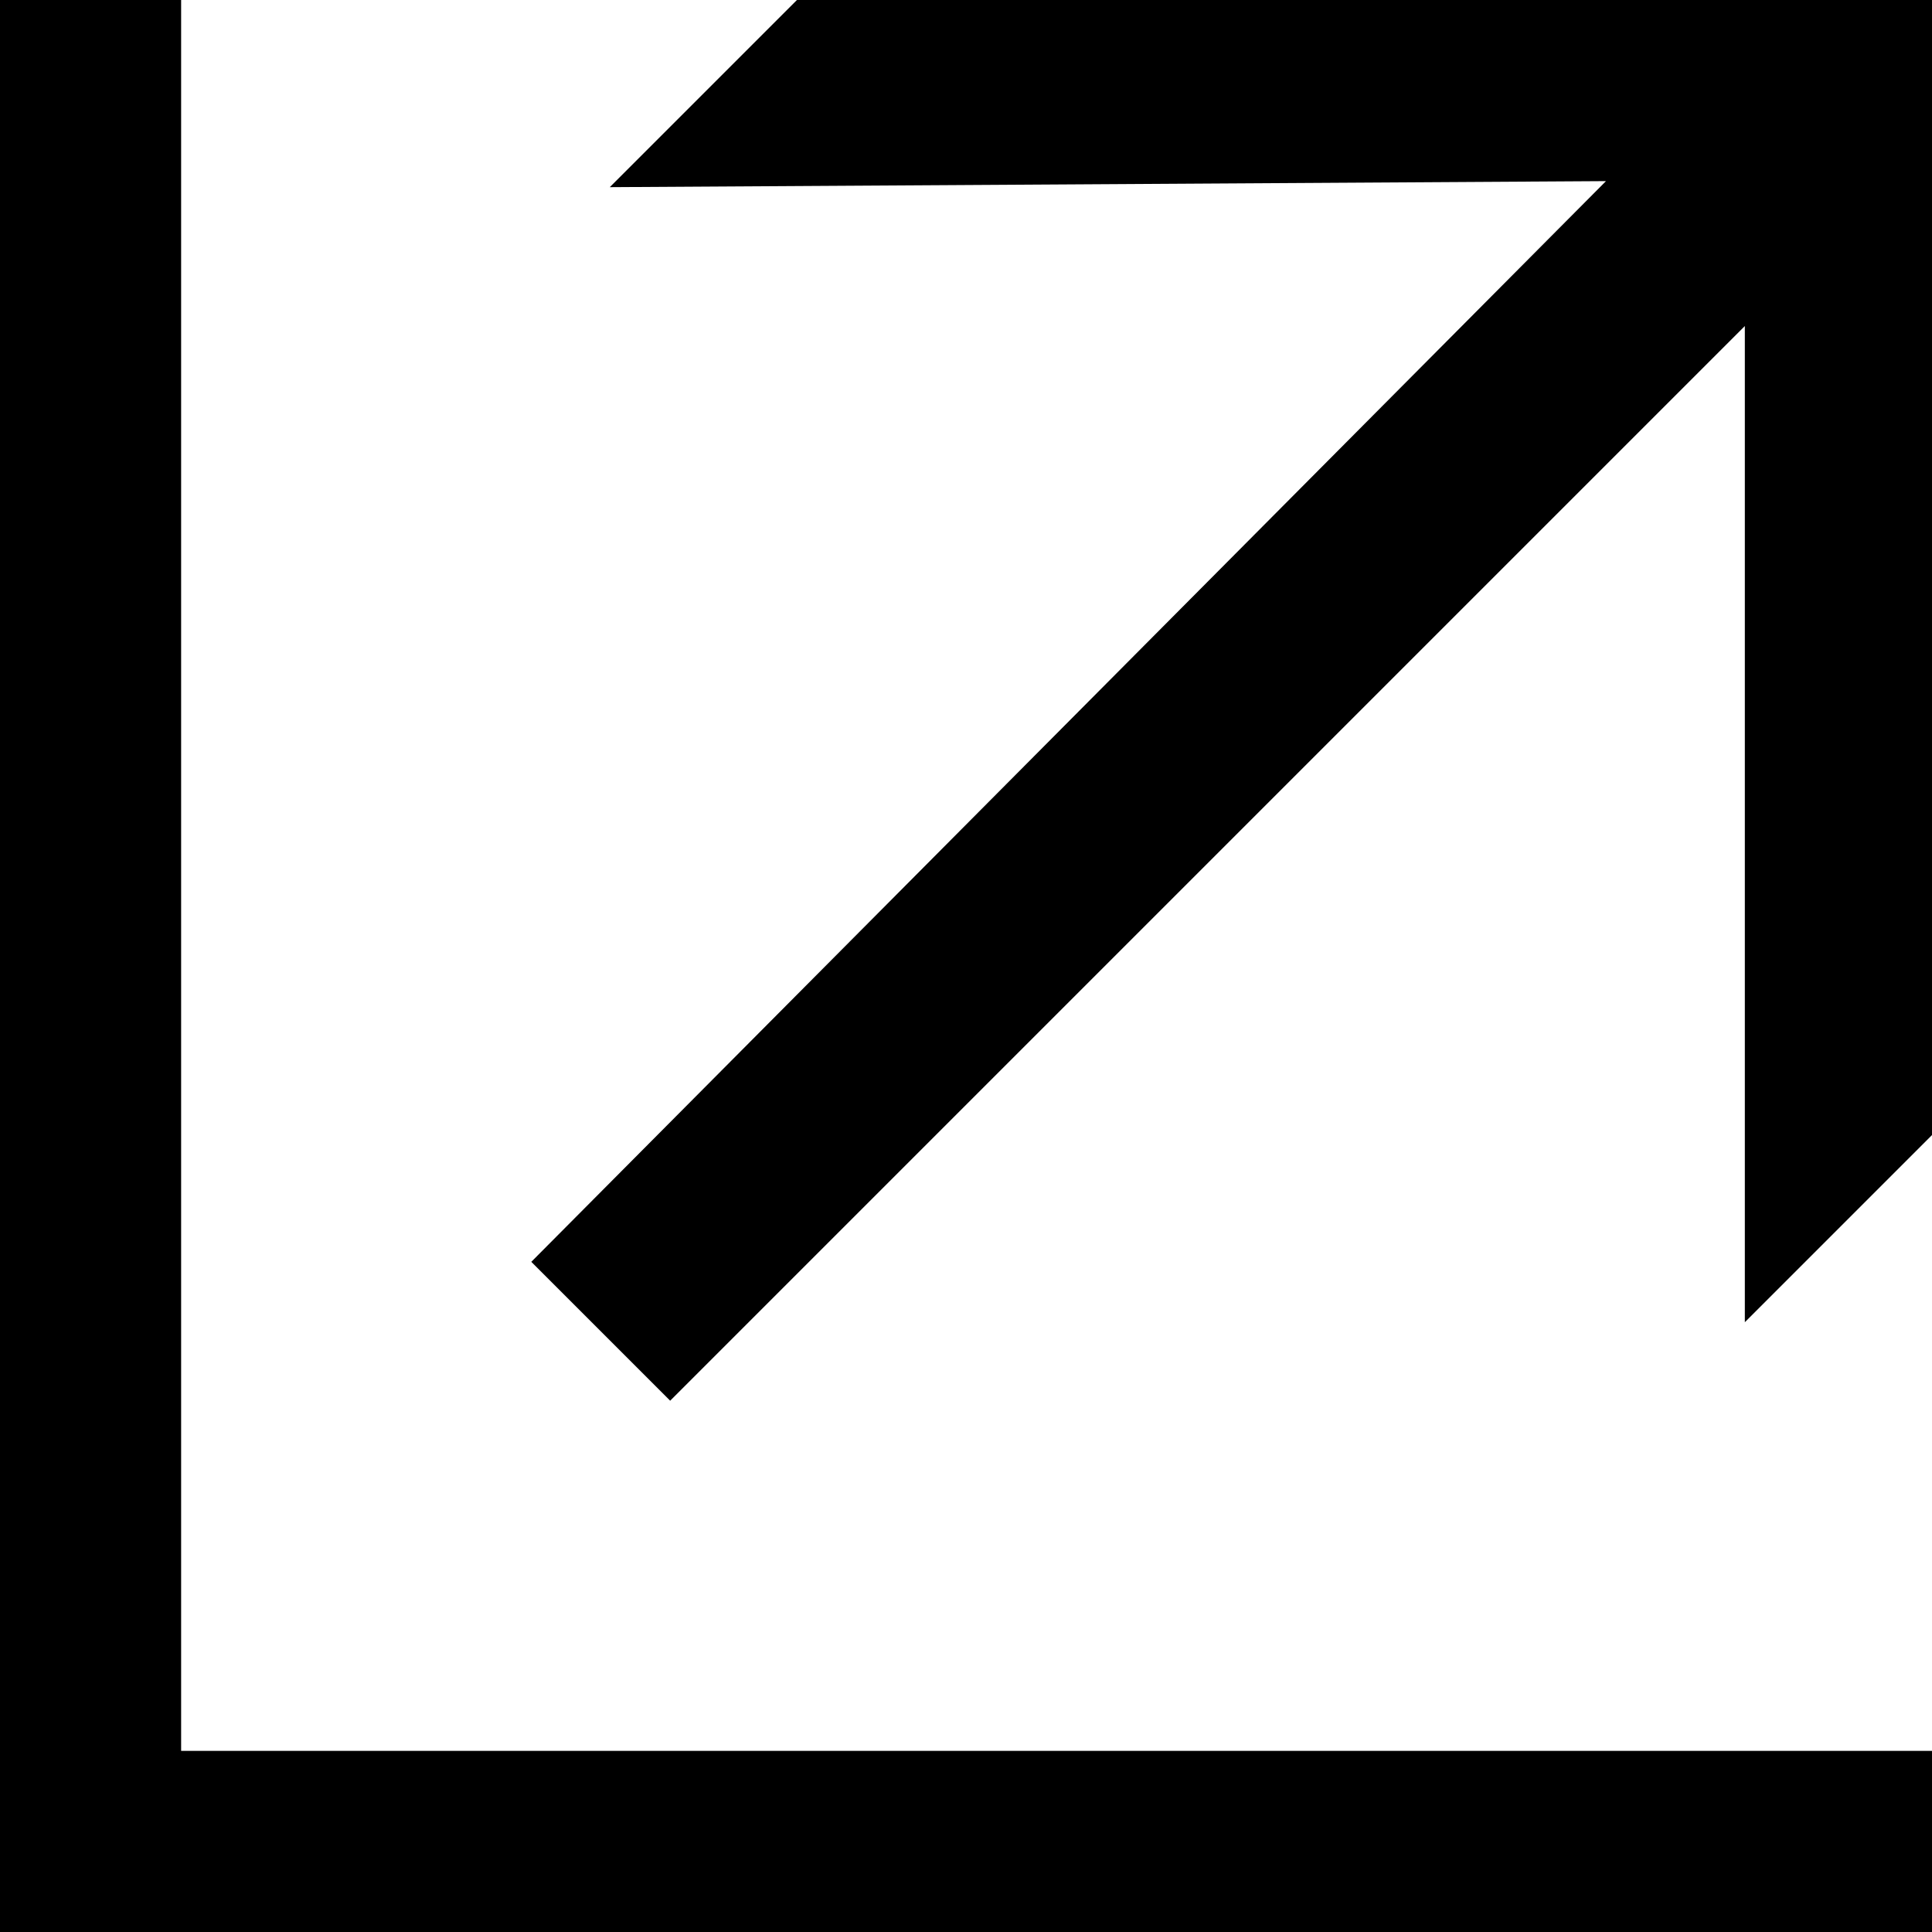
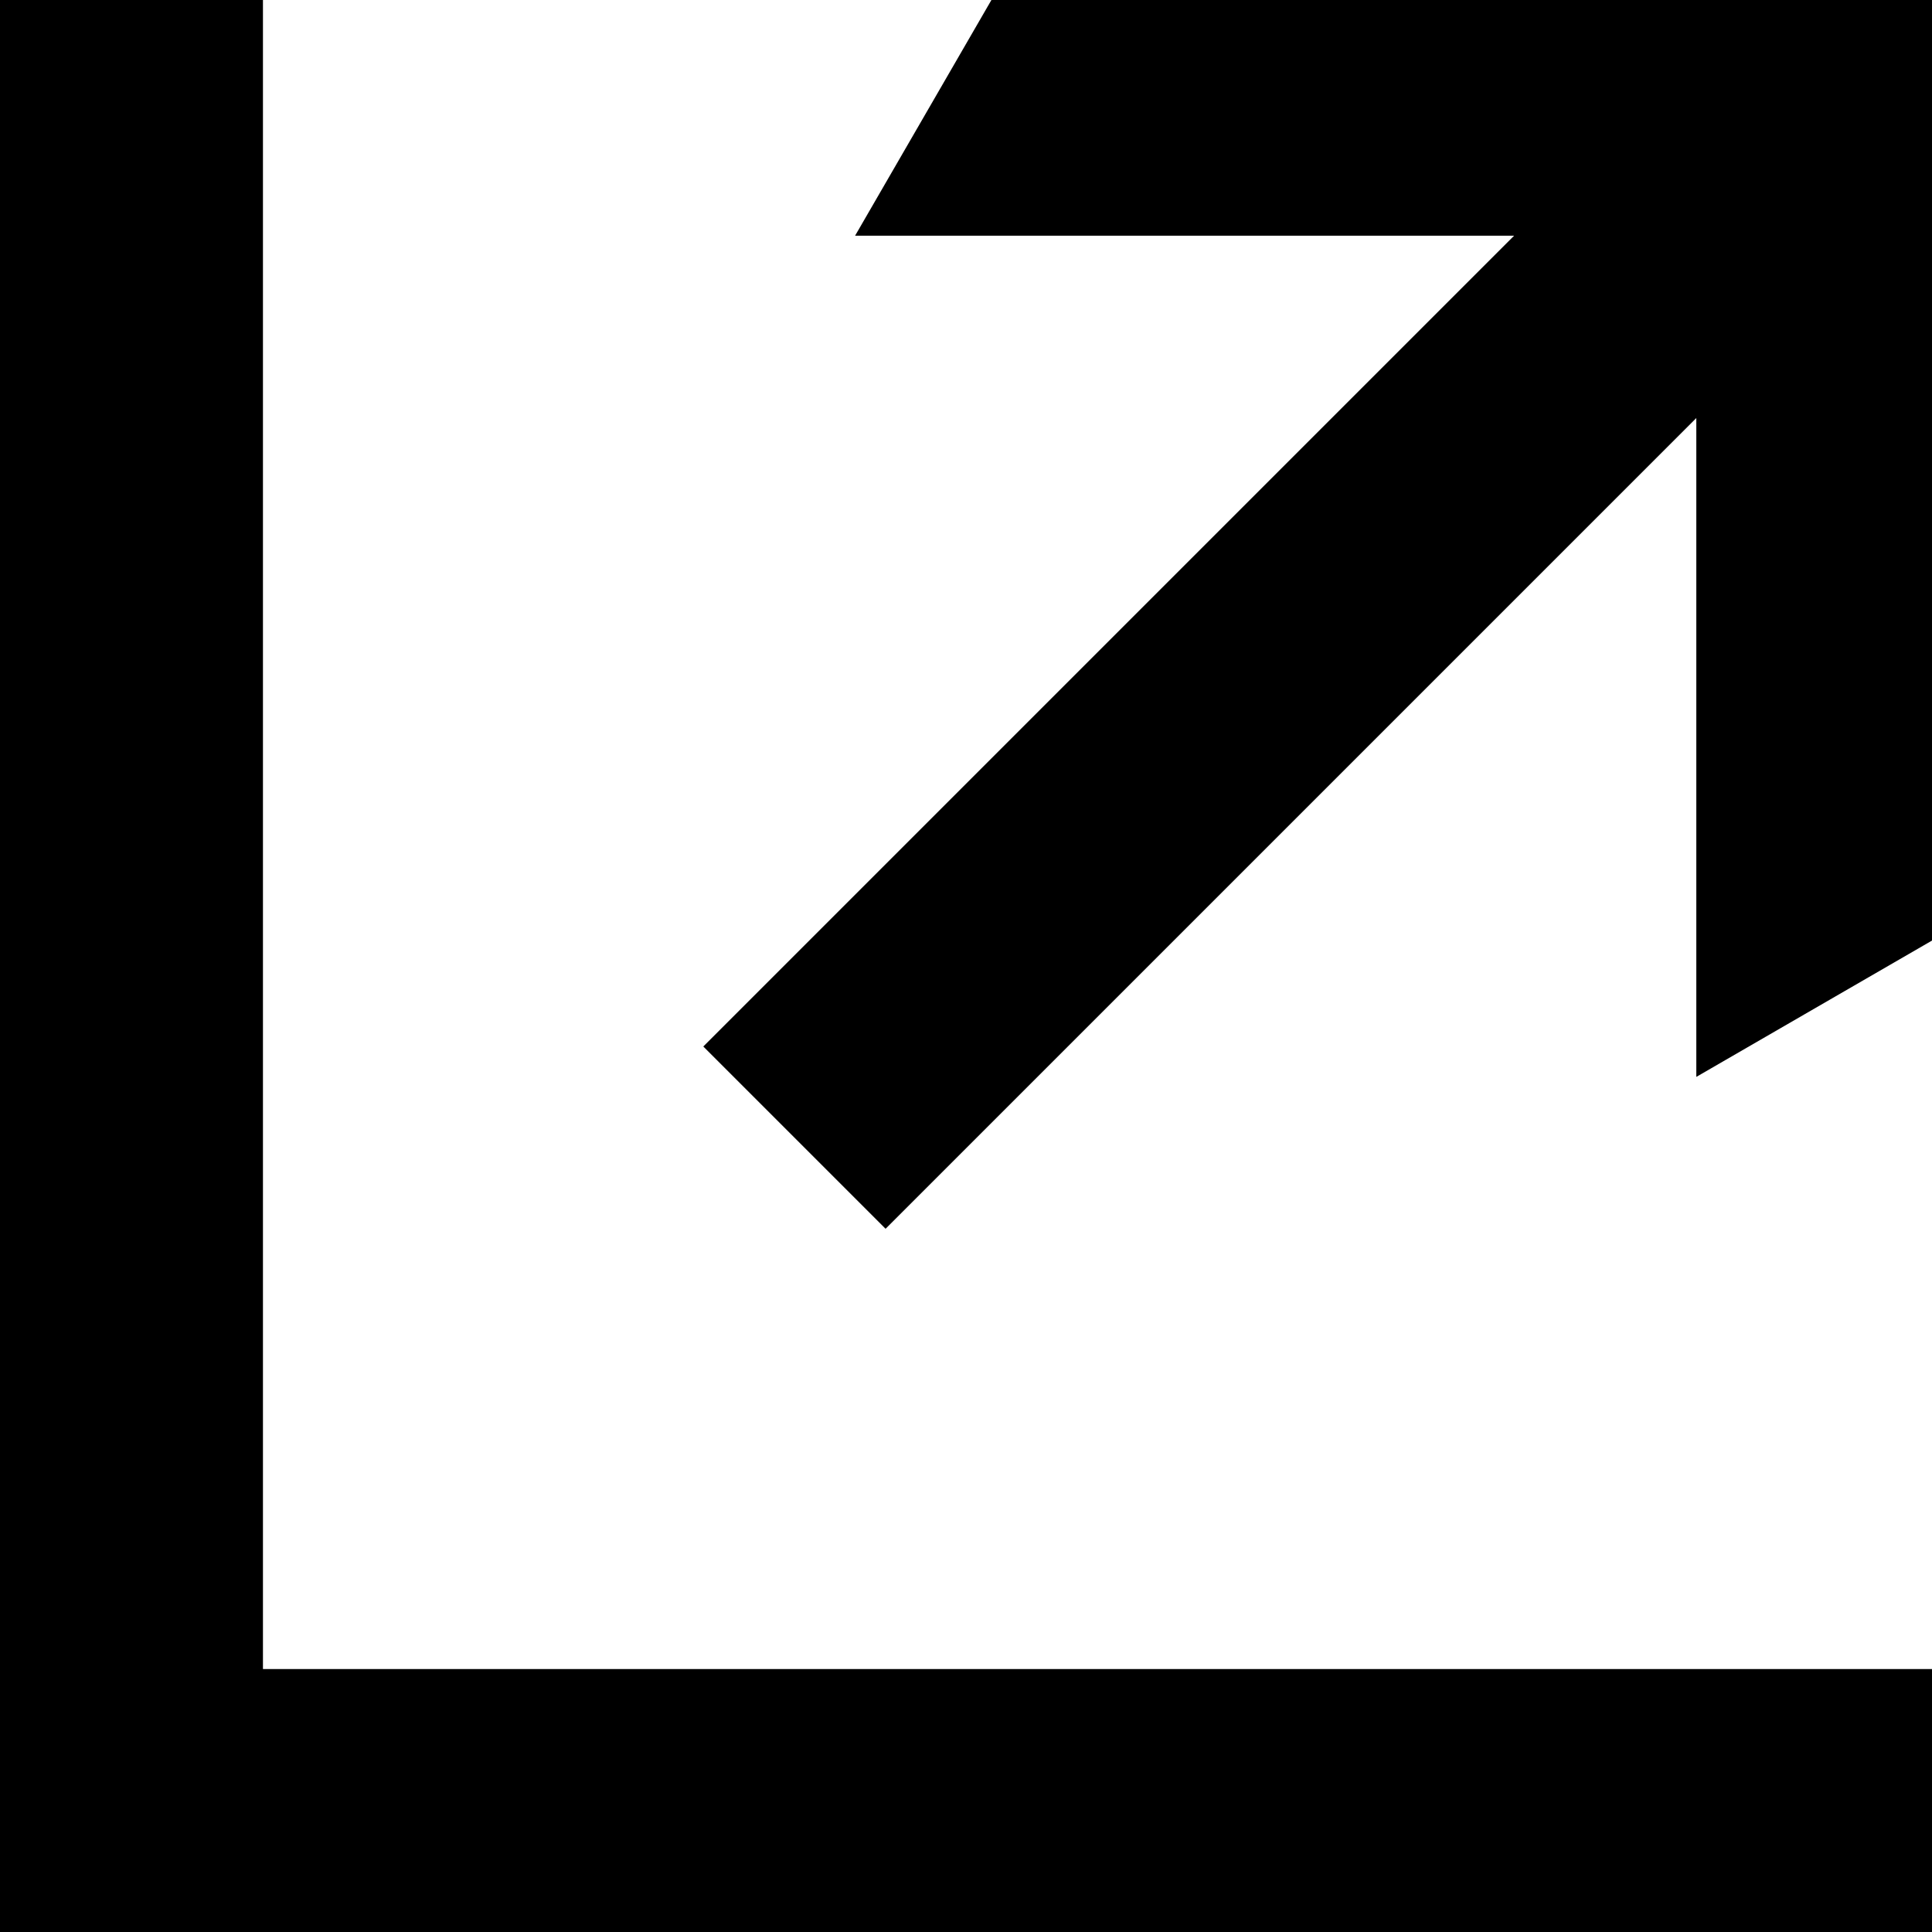
- <svg xmlns="http://www.w3.org/2000/svg" version="1.1" id="Layer_1" x="0px" y="0px" viewBox="0 0 32 32" enable-background="new 0 0 32 32" xml:space="preserve">
+ <svg xmlns="http://www.w3.org/2000/svg" version="1.1" id="Layer_1" x="0px" y="0px" viewBox="1176.4 0 1417.3 1417.3" enable-background="new 1176.4 0 1417.3 1417.3" xml:space="preserve">
  <g>
-     <path d="M28.9,21.9V5.4L11.1,23.2l-2.3-2.3L26.6,3L10.1,3.1L13.2,0H32v18.8L28.9,21.9z" />
+     <path d="M2274.5,172.9h-470.8L1903.7,0h690v690l-172.9,100V279.2v-106L2274.5,172.9z" />
  </g>
  <g>
-     <polygon points="32,32 0,32 0,0 3,0 3,29 32,29  " />
+     <polygon points="2593.7,1417.3 1176.4,1417.3 1176.4,0 1369.3,0 1369.3,1224.4 2593.7,1224.4  " />
  </g>
+   <rect x="1599" y="353.3" transform="matrix(0.7071 -0.7071 0.7071 0.7071 311.8685 1648.534)" width="1093.7" height="189.1" />
</svg>
